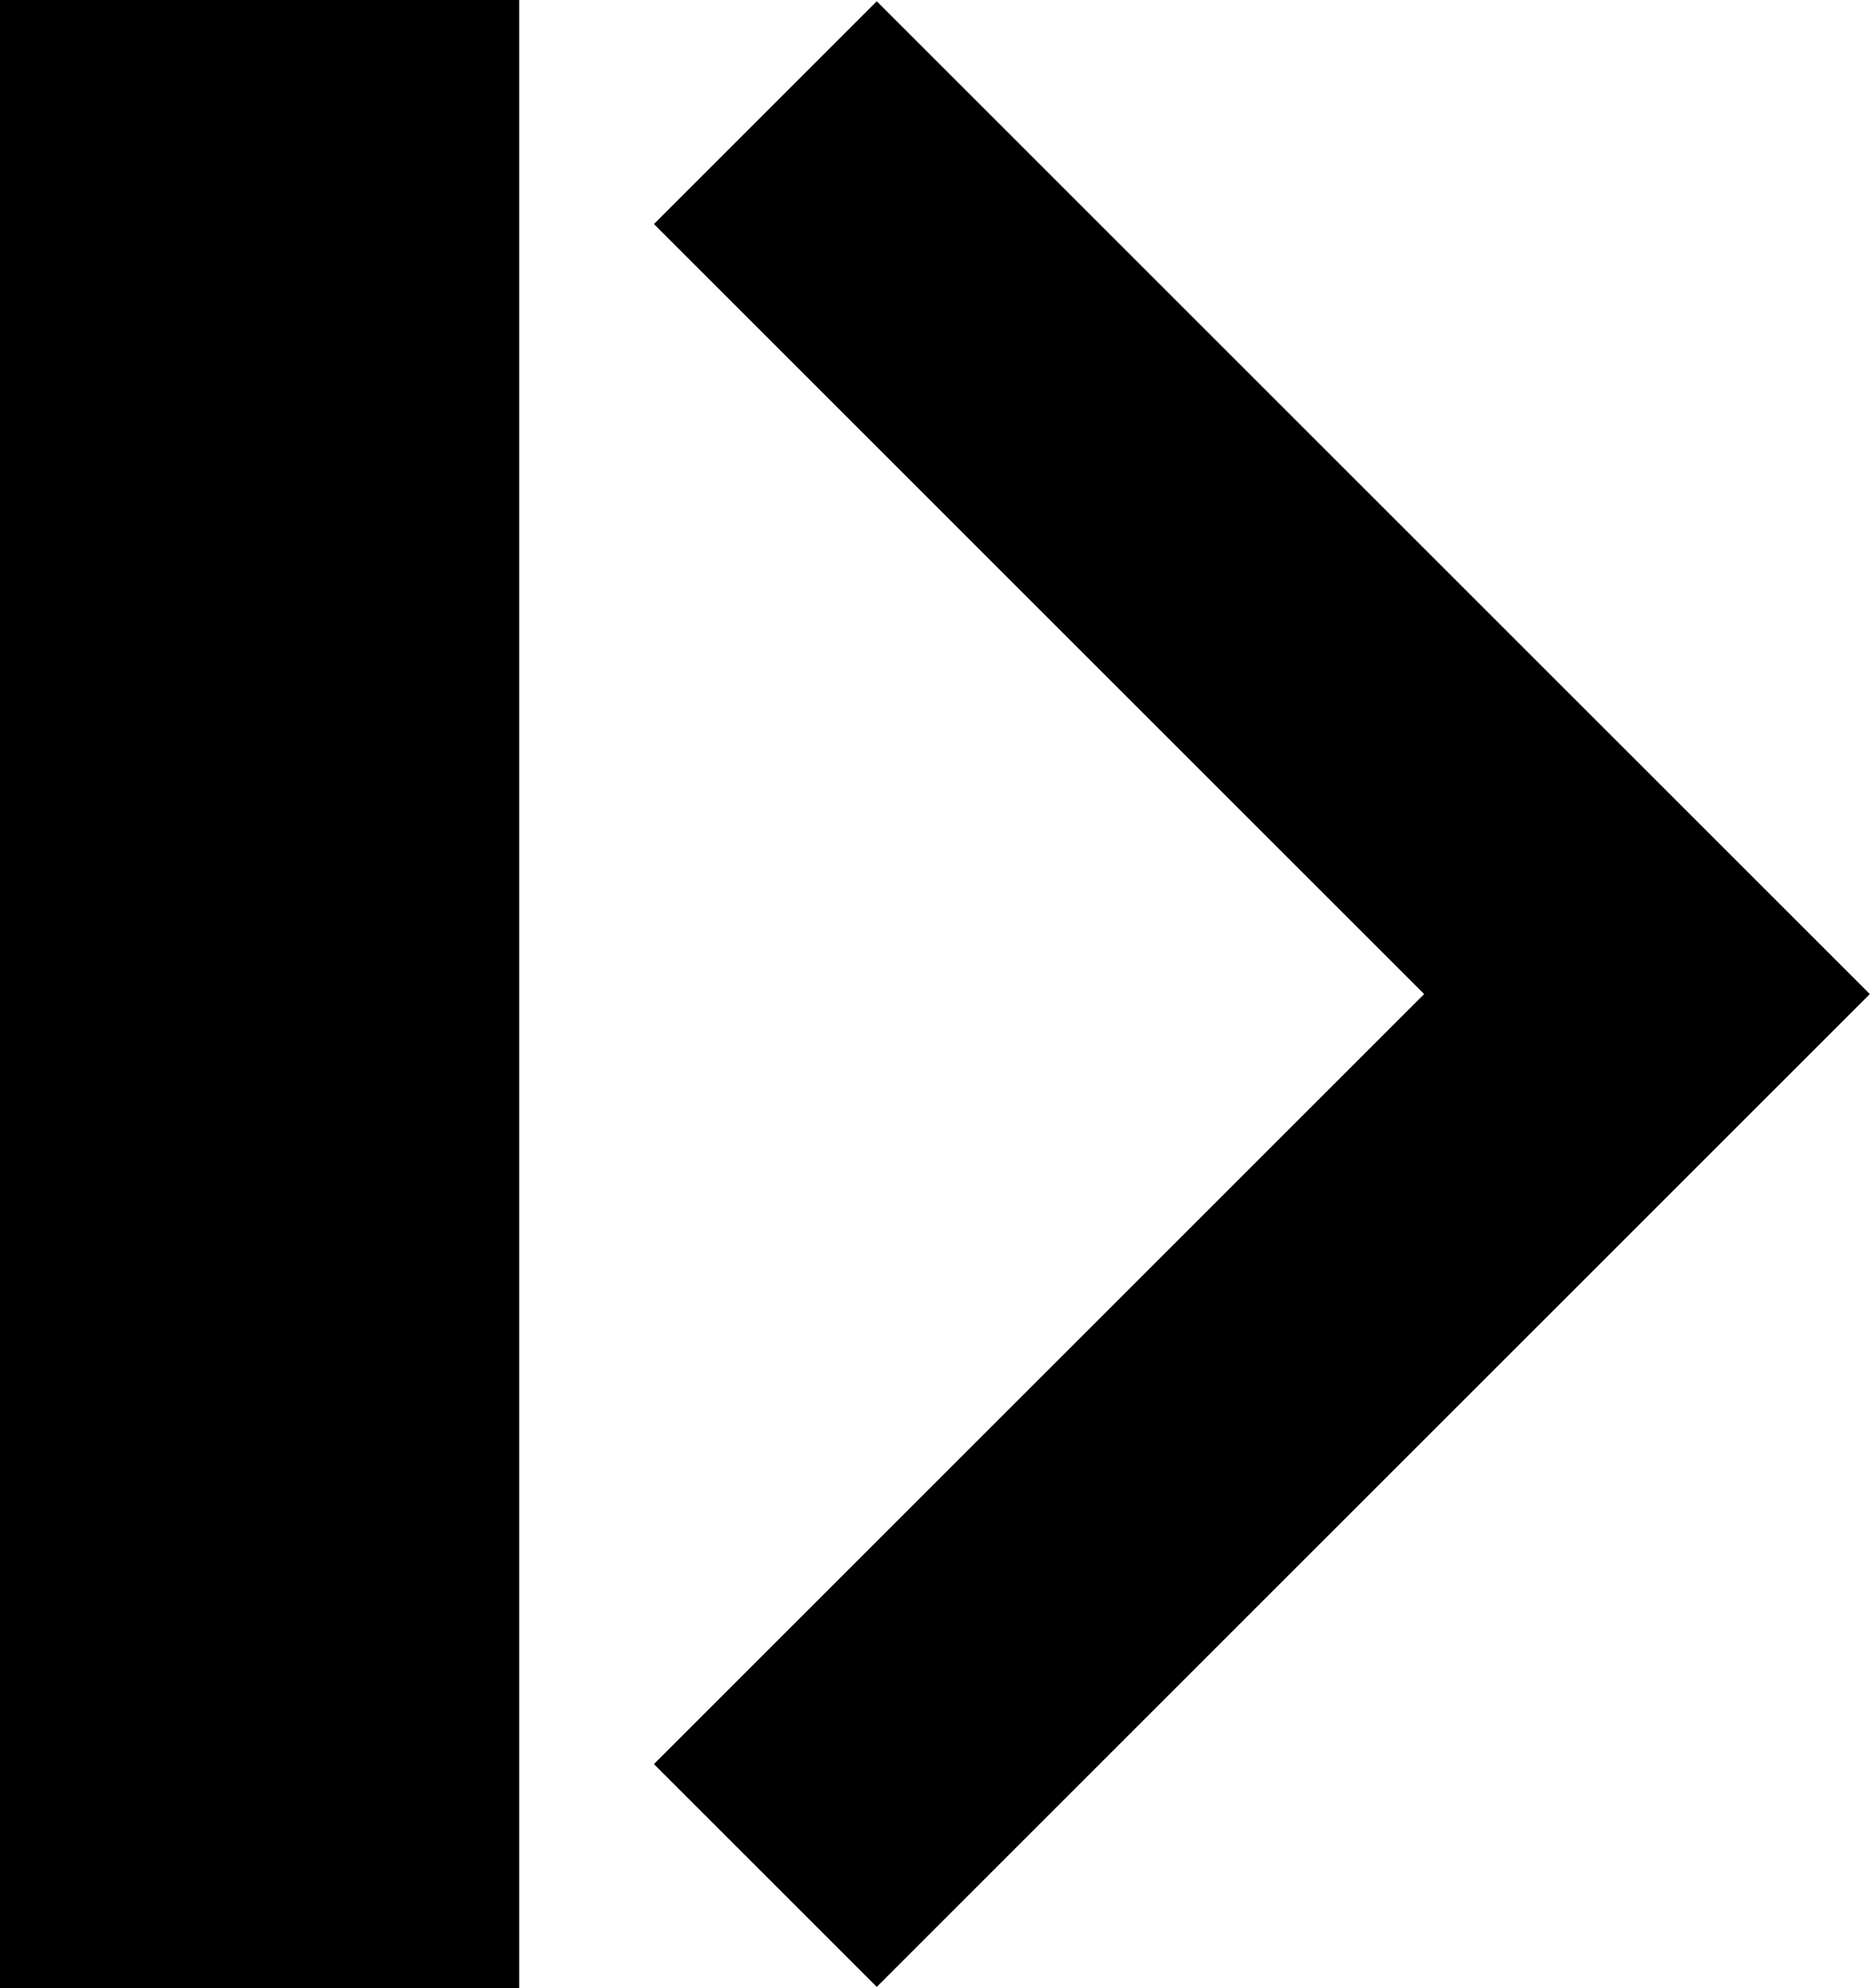
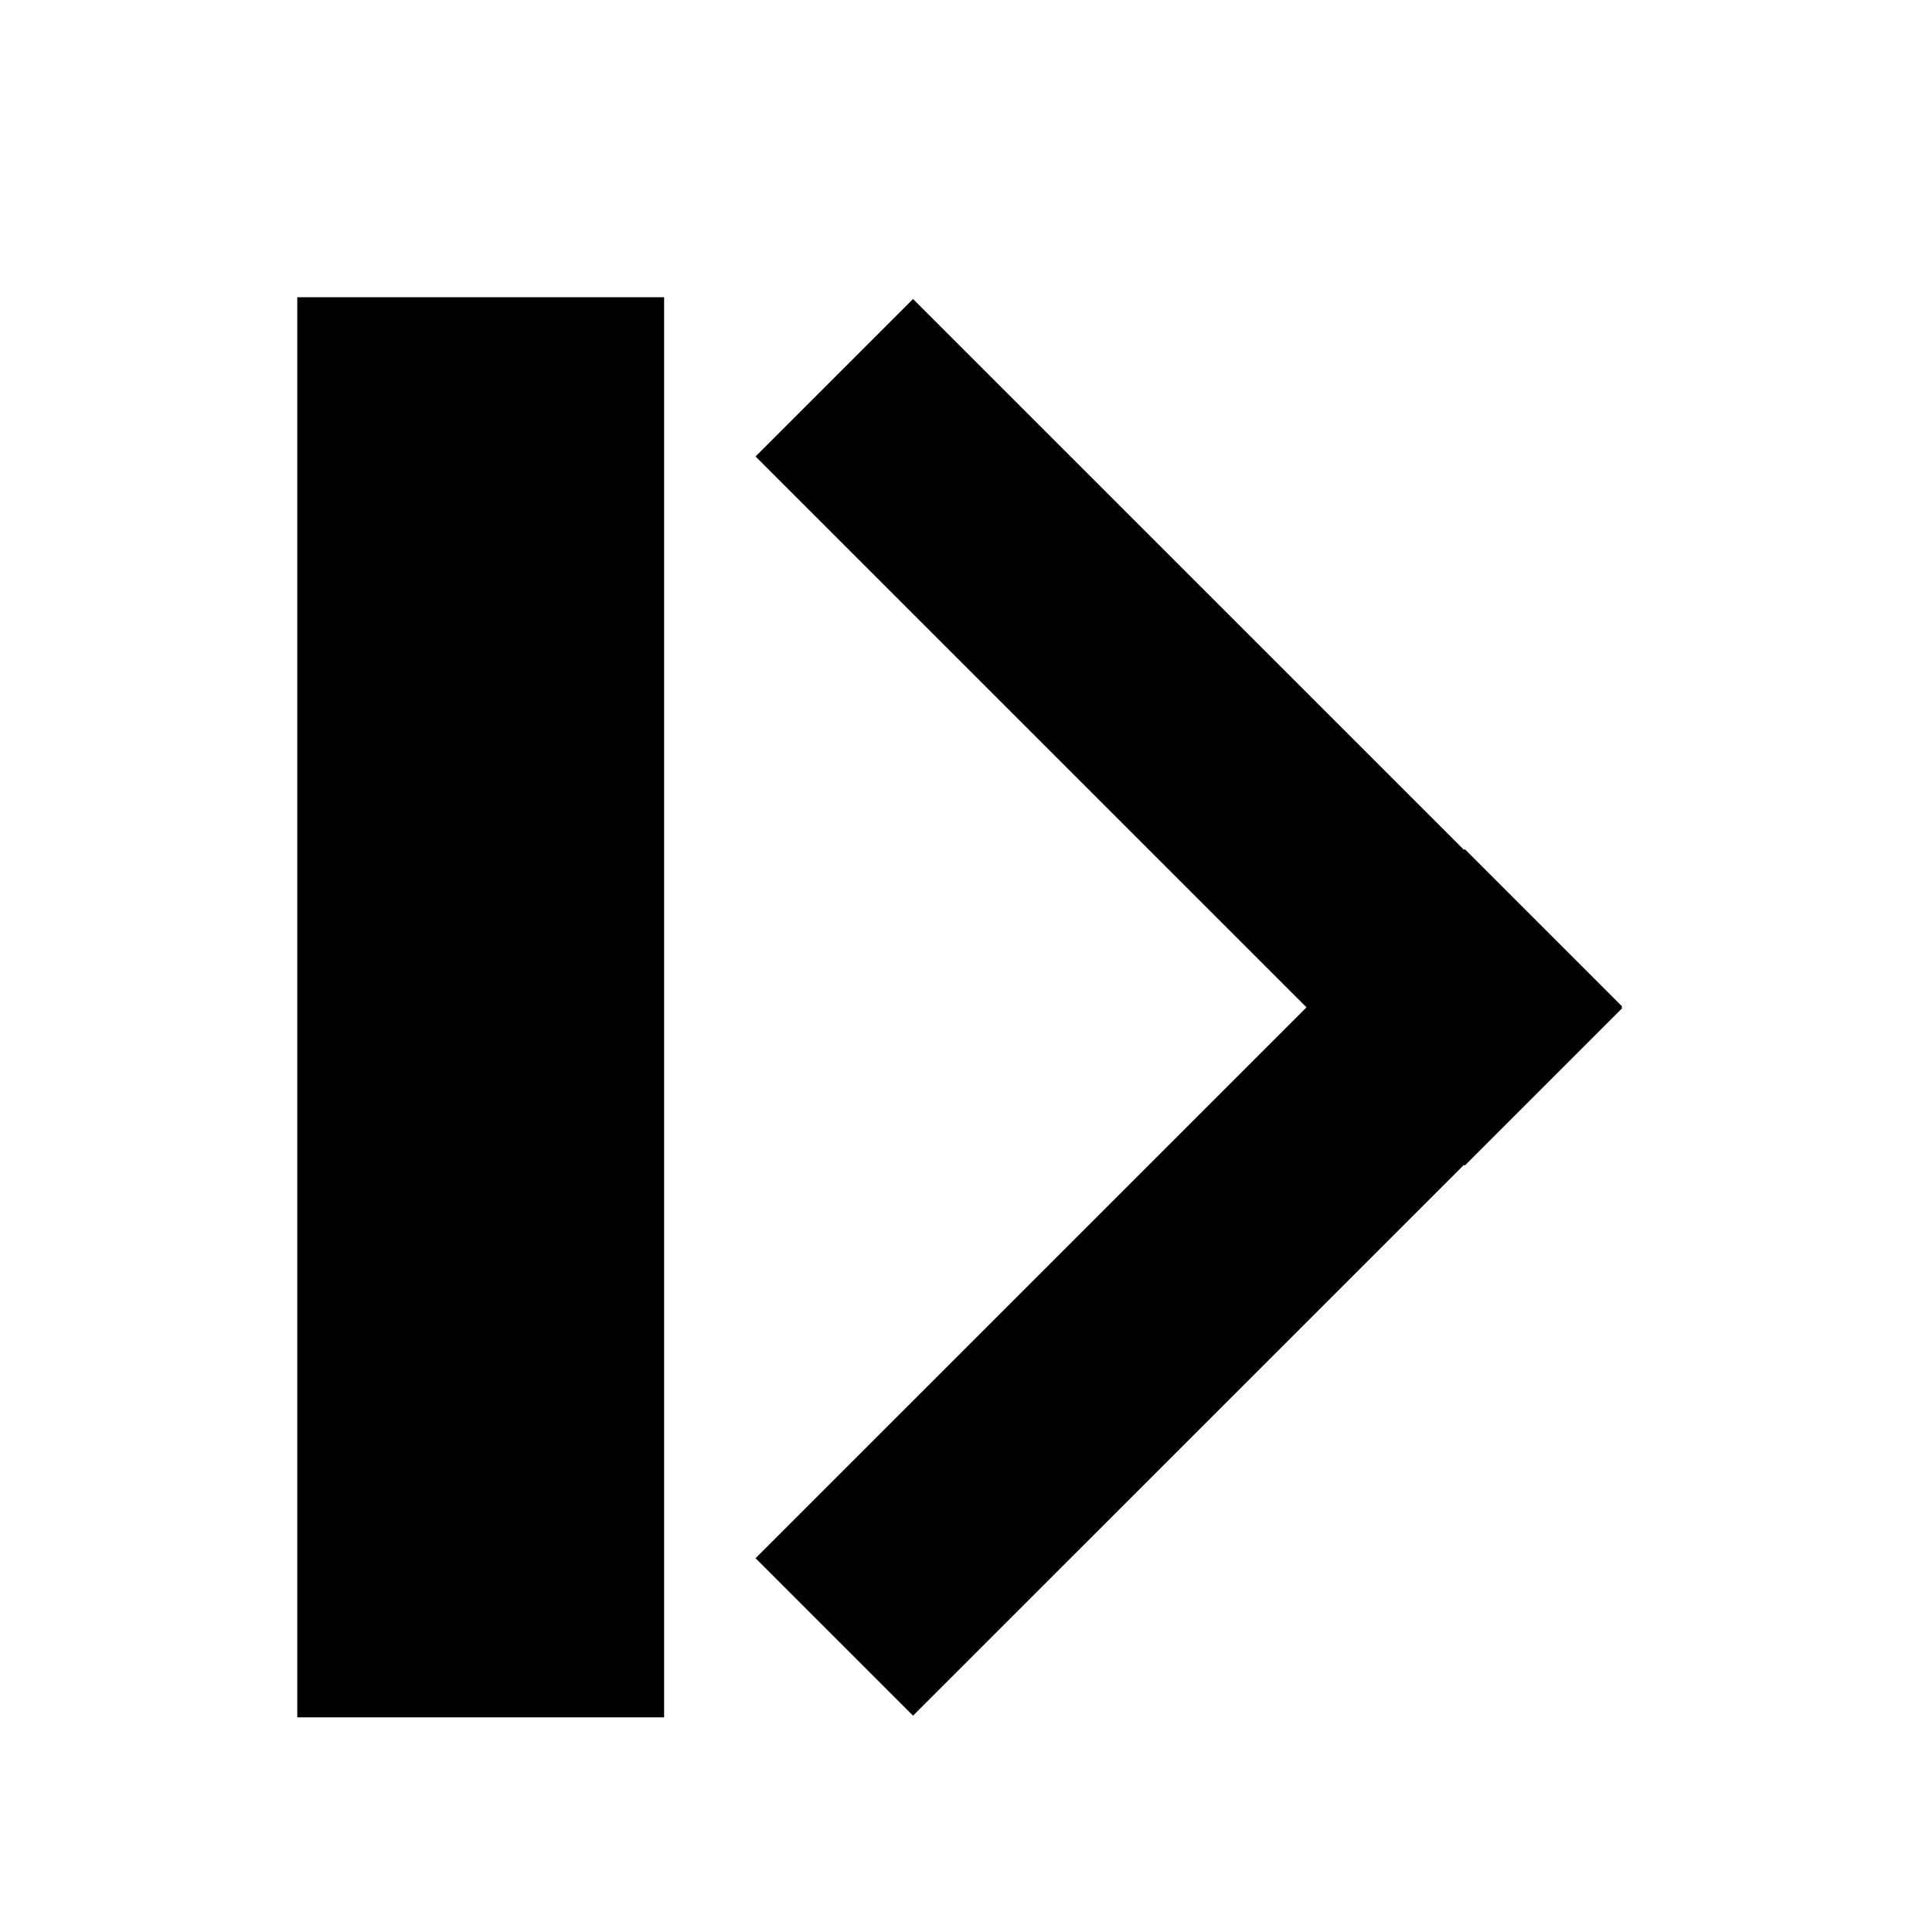
- <svg xmlns="http://www.w3.org/2000/svg" width="551px" height="586px" viewBox="0 0 551 586" version="1.1">
+ <svg xmlns="http://www.w3.org/2000/svg" width="116px" height="117px" viewBox="0 0 116 117" version="1.1">
  <defs />
  <g id="Page-1" stroke="none" stroke-width="1" fill="none" fill-rule="evenodd">
-     <rect id="Rectangle-1" fill="#000000" x="0" y="0" width="153" height="586" />
-     <path d="M419.681,293.025 L192.706,520 L258.377,585.672 L551,293.049 L550.975,293.025 L551,293 L258.377,0.377 L192.706,66.049 L419.681,293.025 Z" id="Rectangle-3" fill="#000000" />
+     <g id="icon-orifice" transform="translate(18, 18)" fill="#000000">
+       <rect id="Rectangle-1" x="0" y="0" width="22.214" height="86" />
+       <path d="M61.112,43.004 L27.75,76.365 L37.285,85.9 L70.647,52.539 L70.694,52.586 L80.229,43.051 L80.181,43.004 L80.229,42.956 L70.694,33.421 L70.647,33.469 L37.285,0.107 L27.75,9.642 L61.112,43.004 Z" id="Rectangle-3" />
+     </g>
  </g>
</svg>
